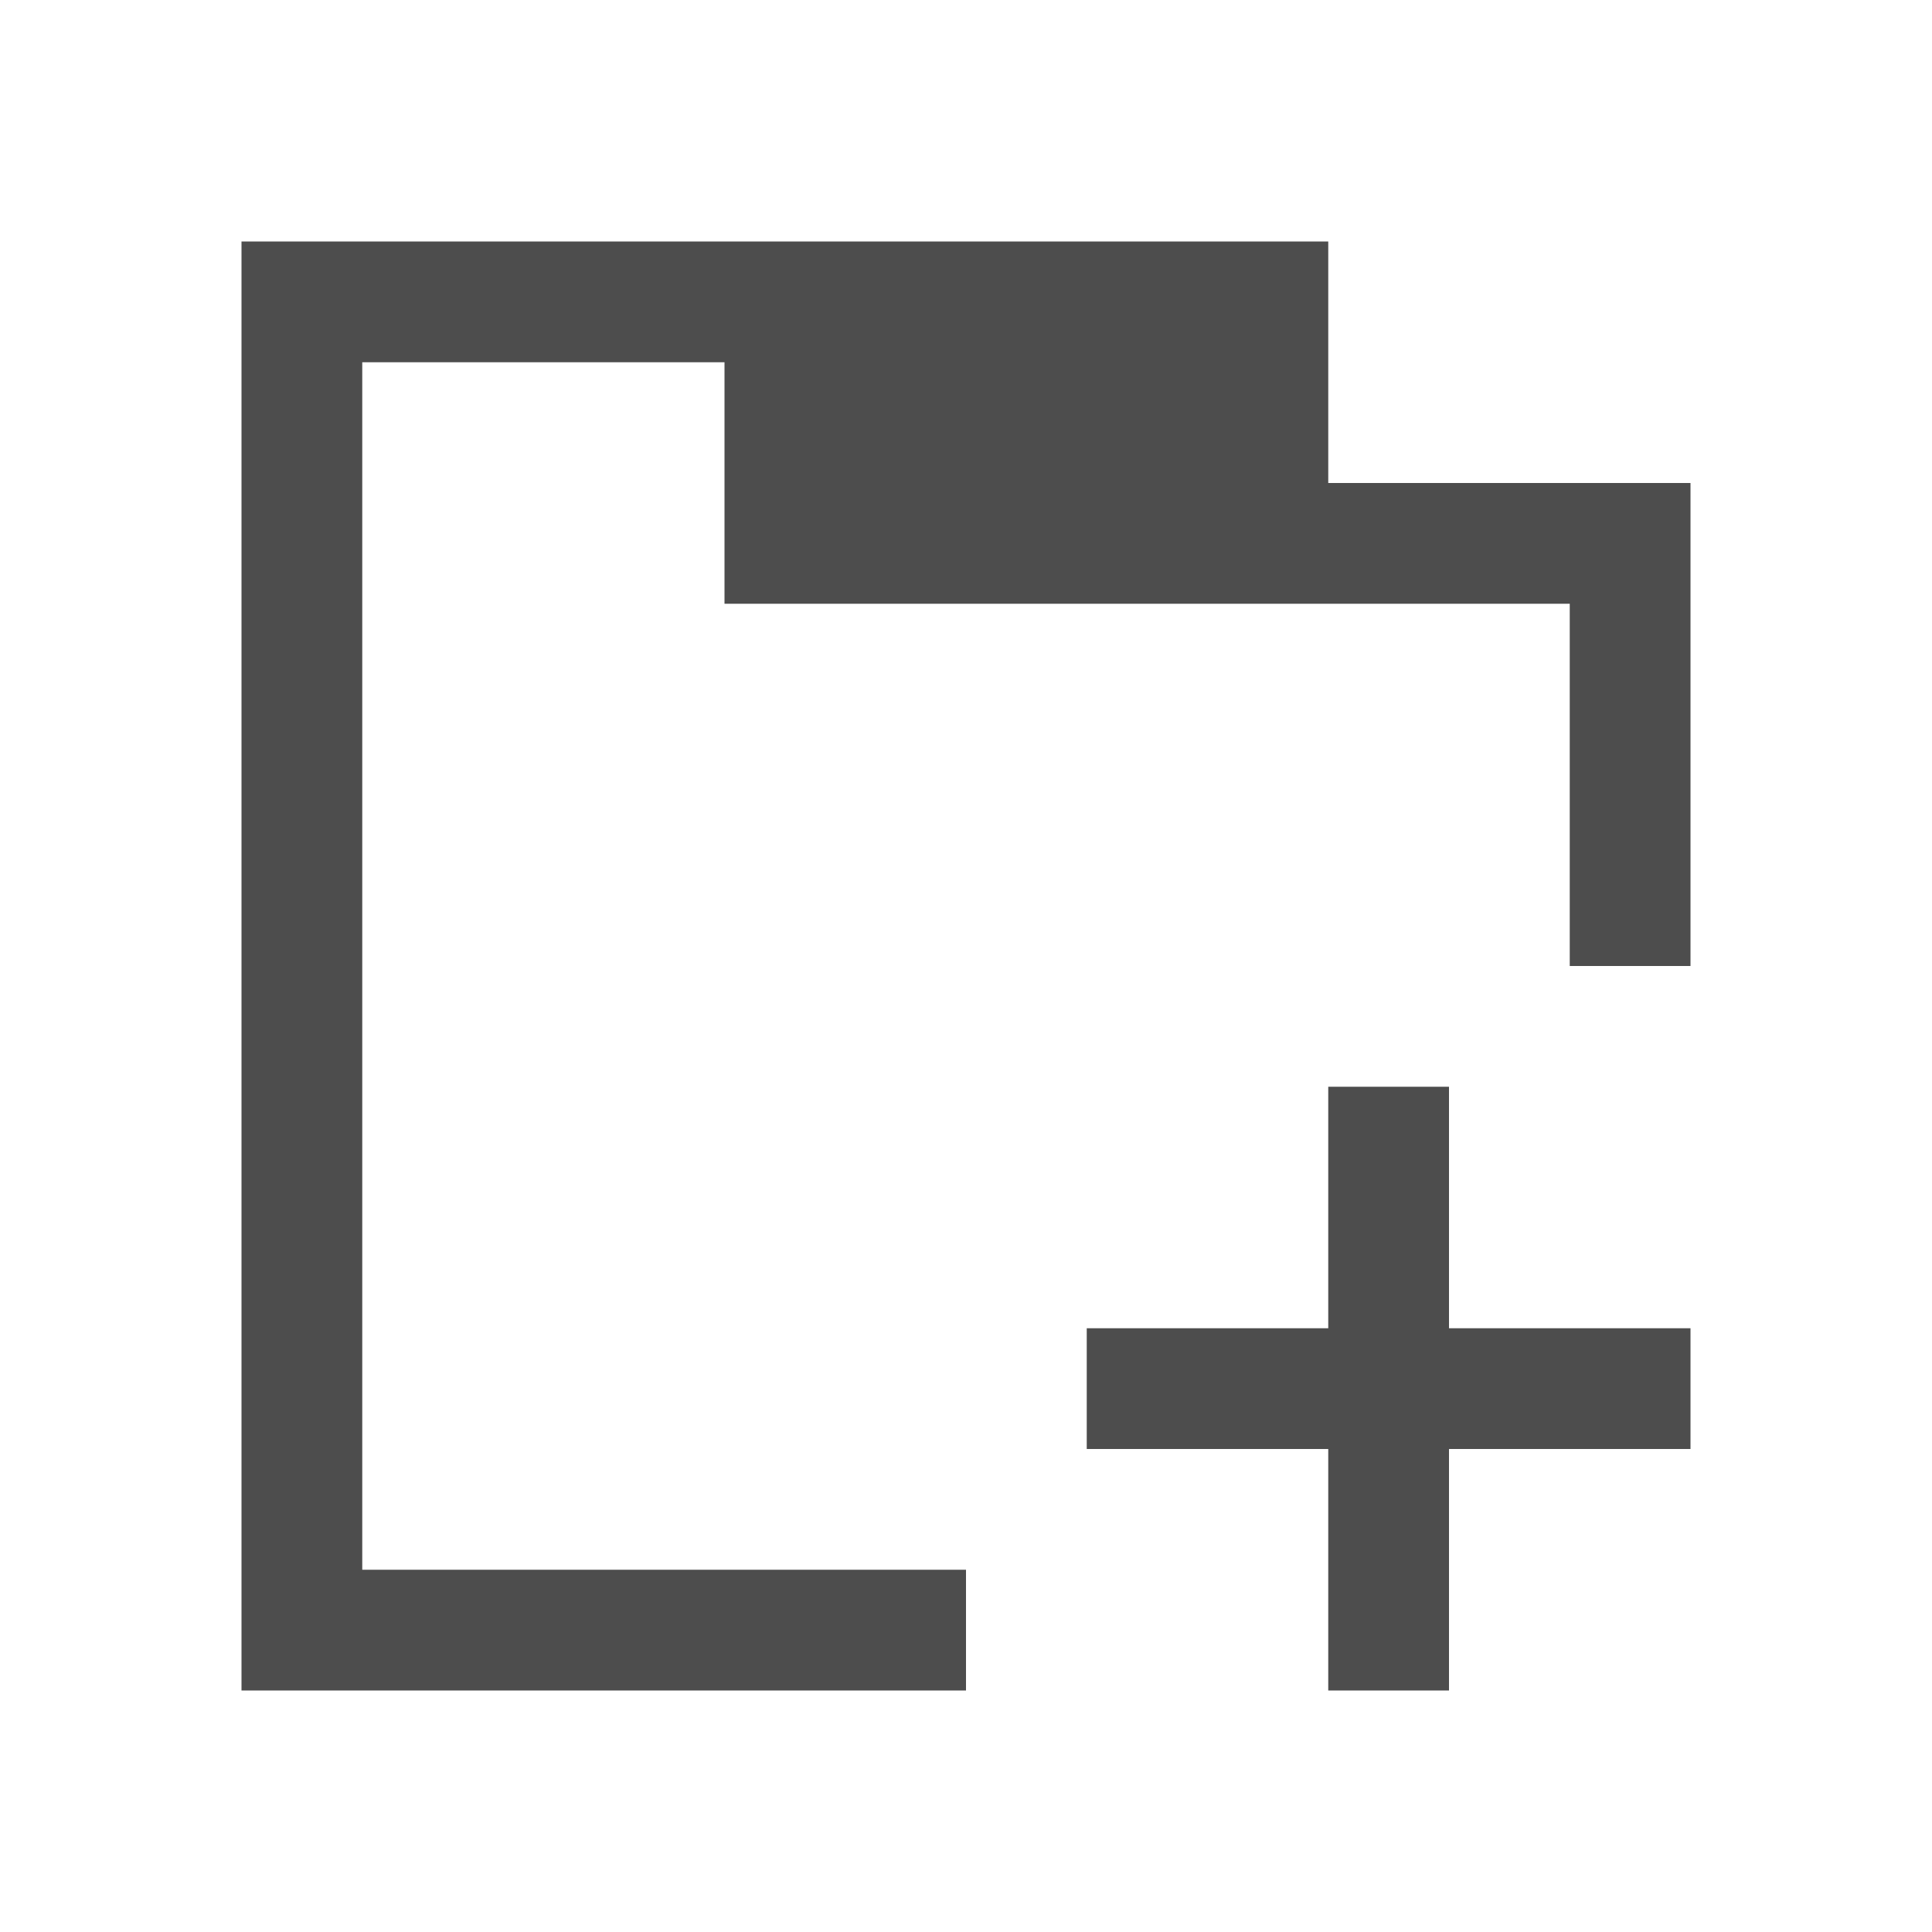
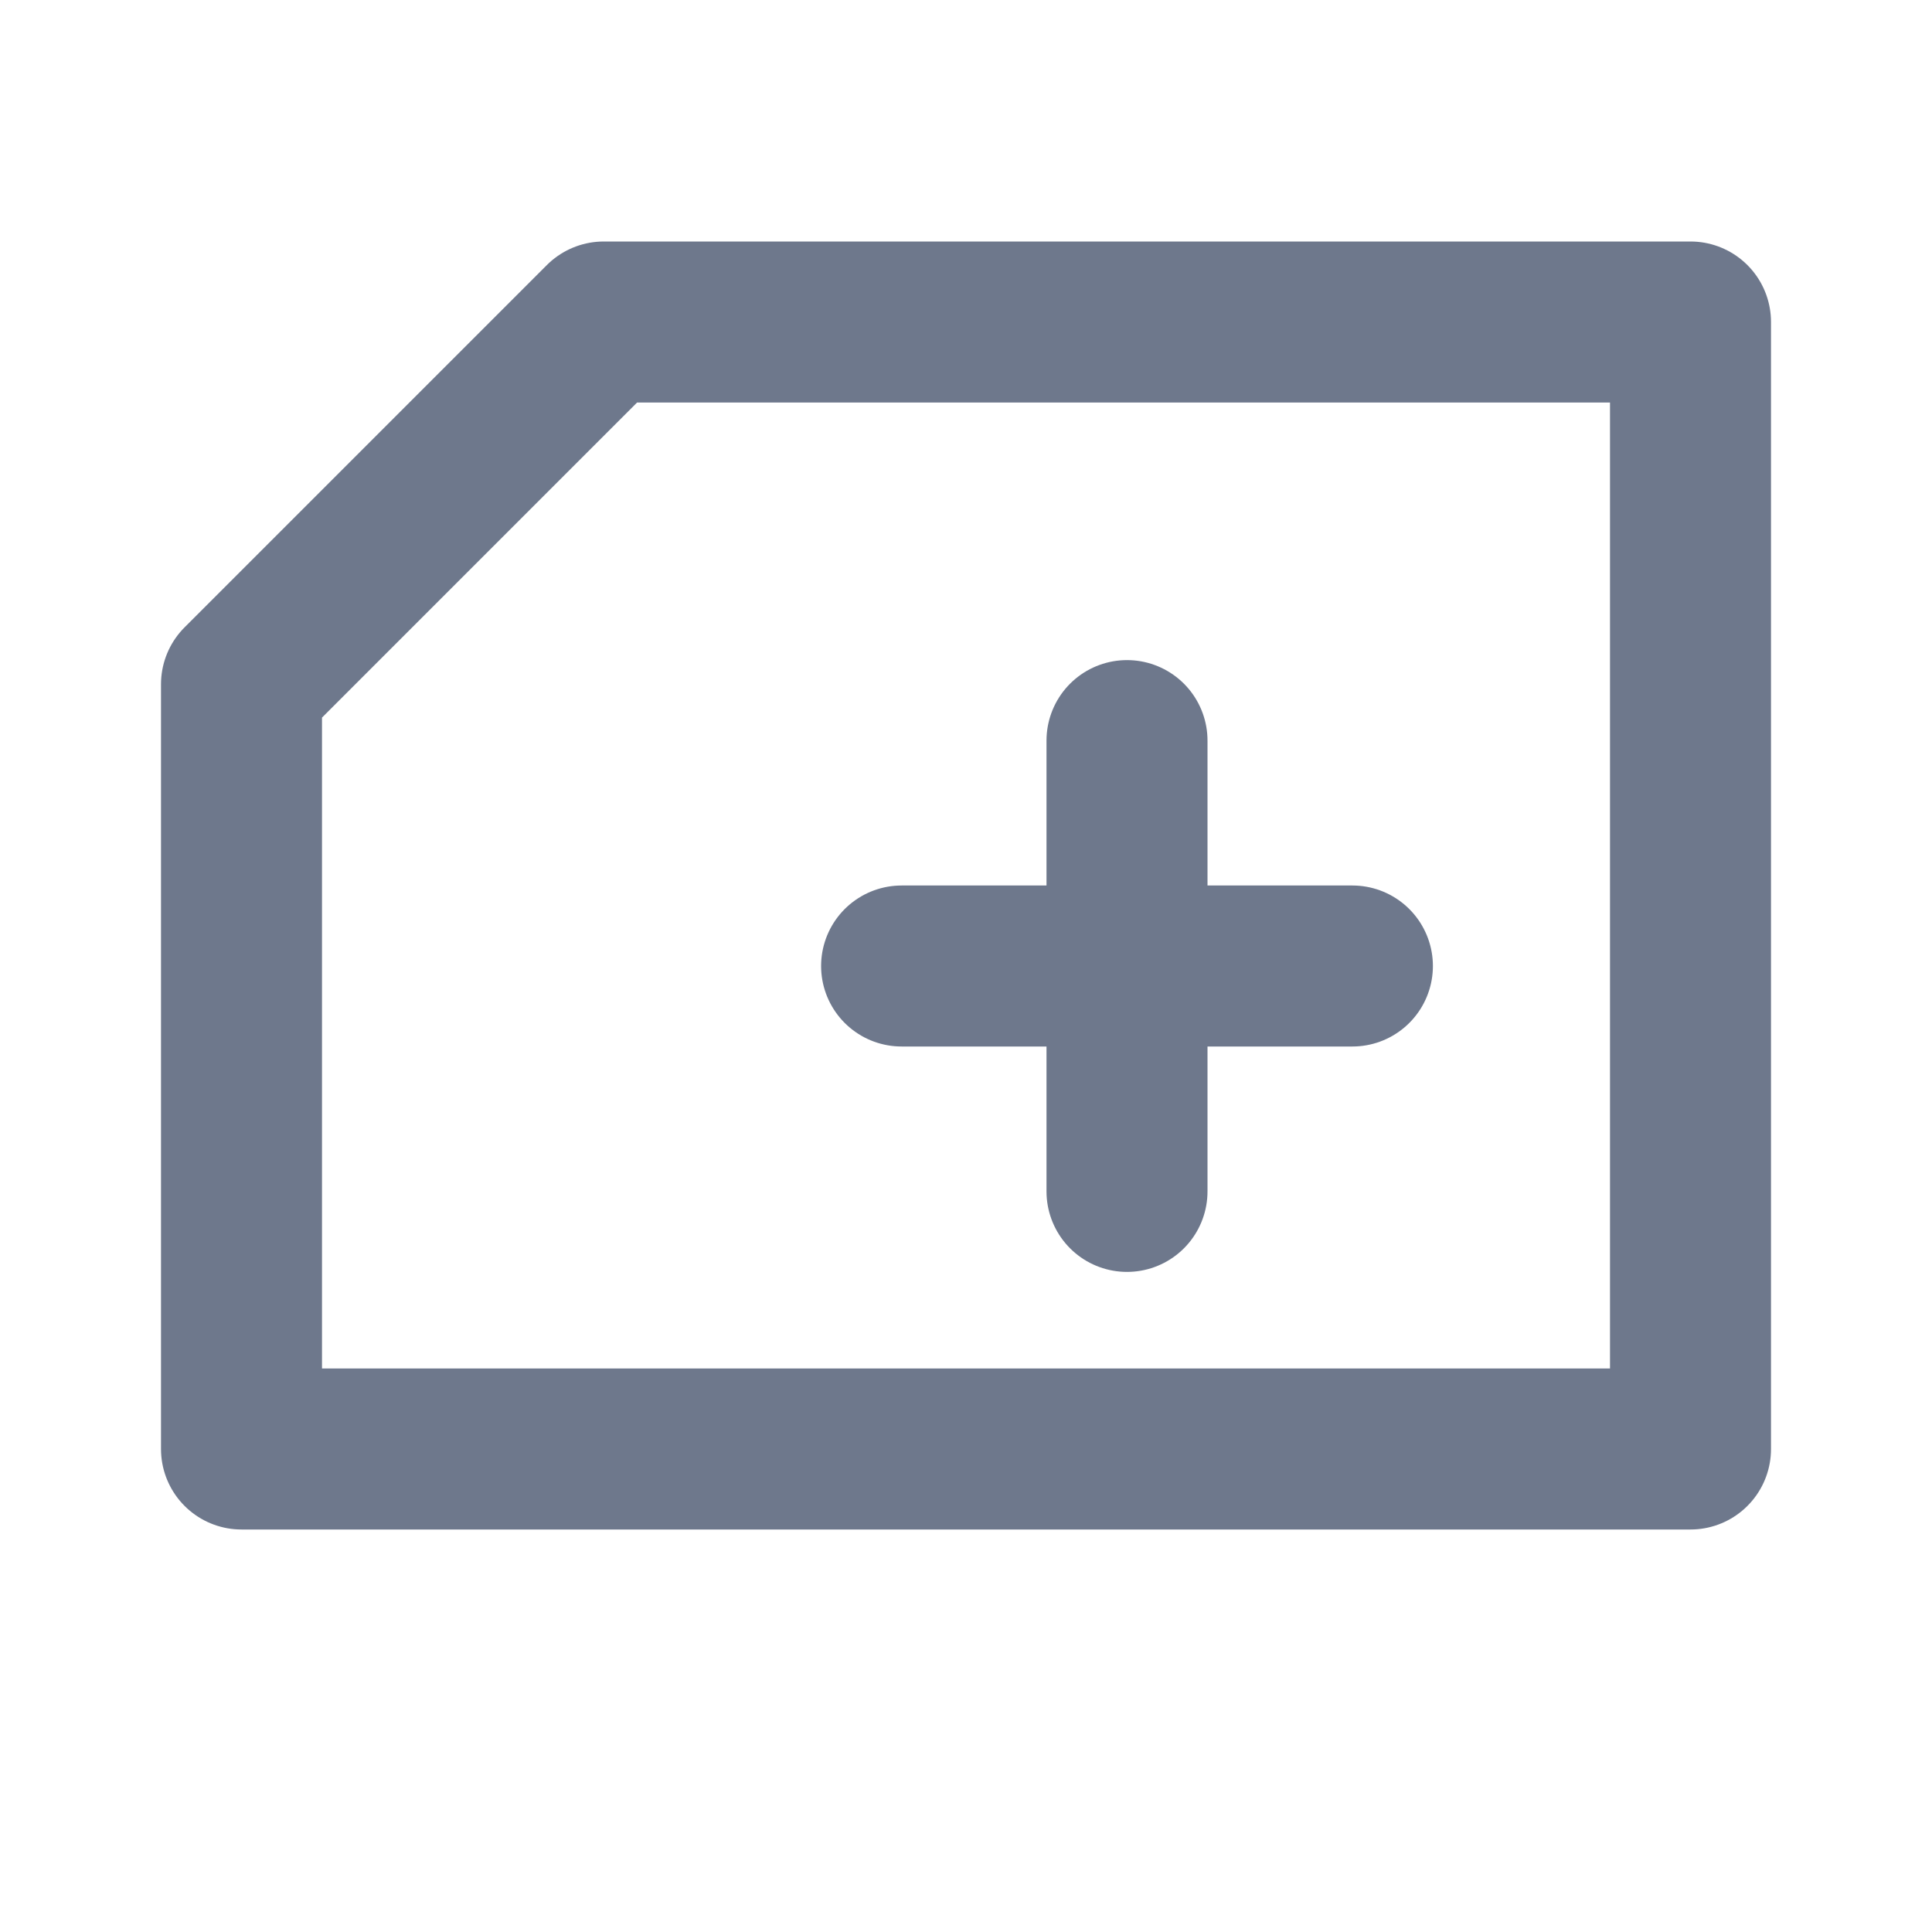
- <svg xmlns="http://www.w3.org/2000/svg" viewBox="0 0 16 16">
-   <defs id="defs3051">
-     <style type="text/css" id="current-color-scheme">
-       .ColorScheme-Text {
-         color:#4d4d4d;
-       }
-       </style>
-   </defs>
-   <path style="fill:currentColor;fill-opacity:1;stroke:none" d="M 2 2 L 2 14 L 8 14 L 8 13 L 3 13 L 3 3 L 6 3 L 6 5 L 11 5 L 13 5 L 13 8 L 14 8 L 14 4 L 11 4 L 11 2 L 10 2 L 6 2 L 2 2 z M 11 9 L 11 11 L 9 11 L 9 12 L 11 12 L 11 14 L 12 14 L 12 12 L 14 12 L 14 11 L 12 11 L 12 9 L 11 9 z " class="ColorScheme-Text" />
+ <svg xmlns="http://www.w3.org/2000/svg" viewBox="0 0 24 24">
+   <path d="M3 18V8.5L7.5 4H21v14H3z" fill="none" stroke="#6E788C" stroke-width="2" stroke-linecap="round" stroke-linejoin="round" />
+   <path d="M14 9.2v5.6" fill="none" stroke="#6E788C" stroke-width="2" stroke-linecap="round" stroke-linejoin="round" />
+   <path d="M11.2 12h5.6" fill="none" stroke="#6E788C" stroke-width="2" stroke-linecap="round" stroke-linejoin="round" />
</svg>
